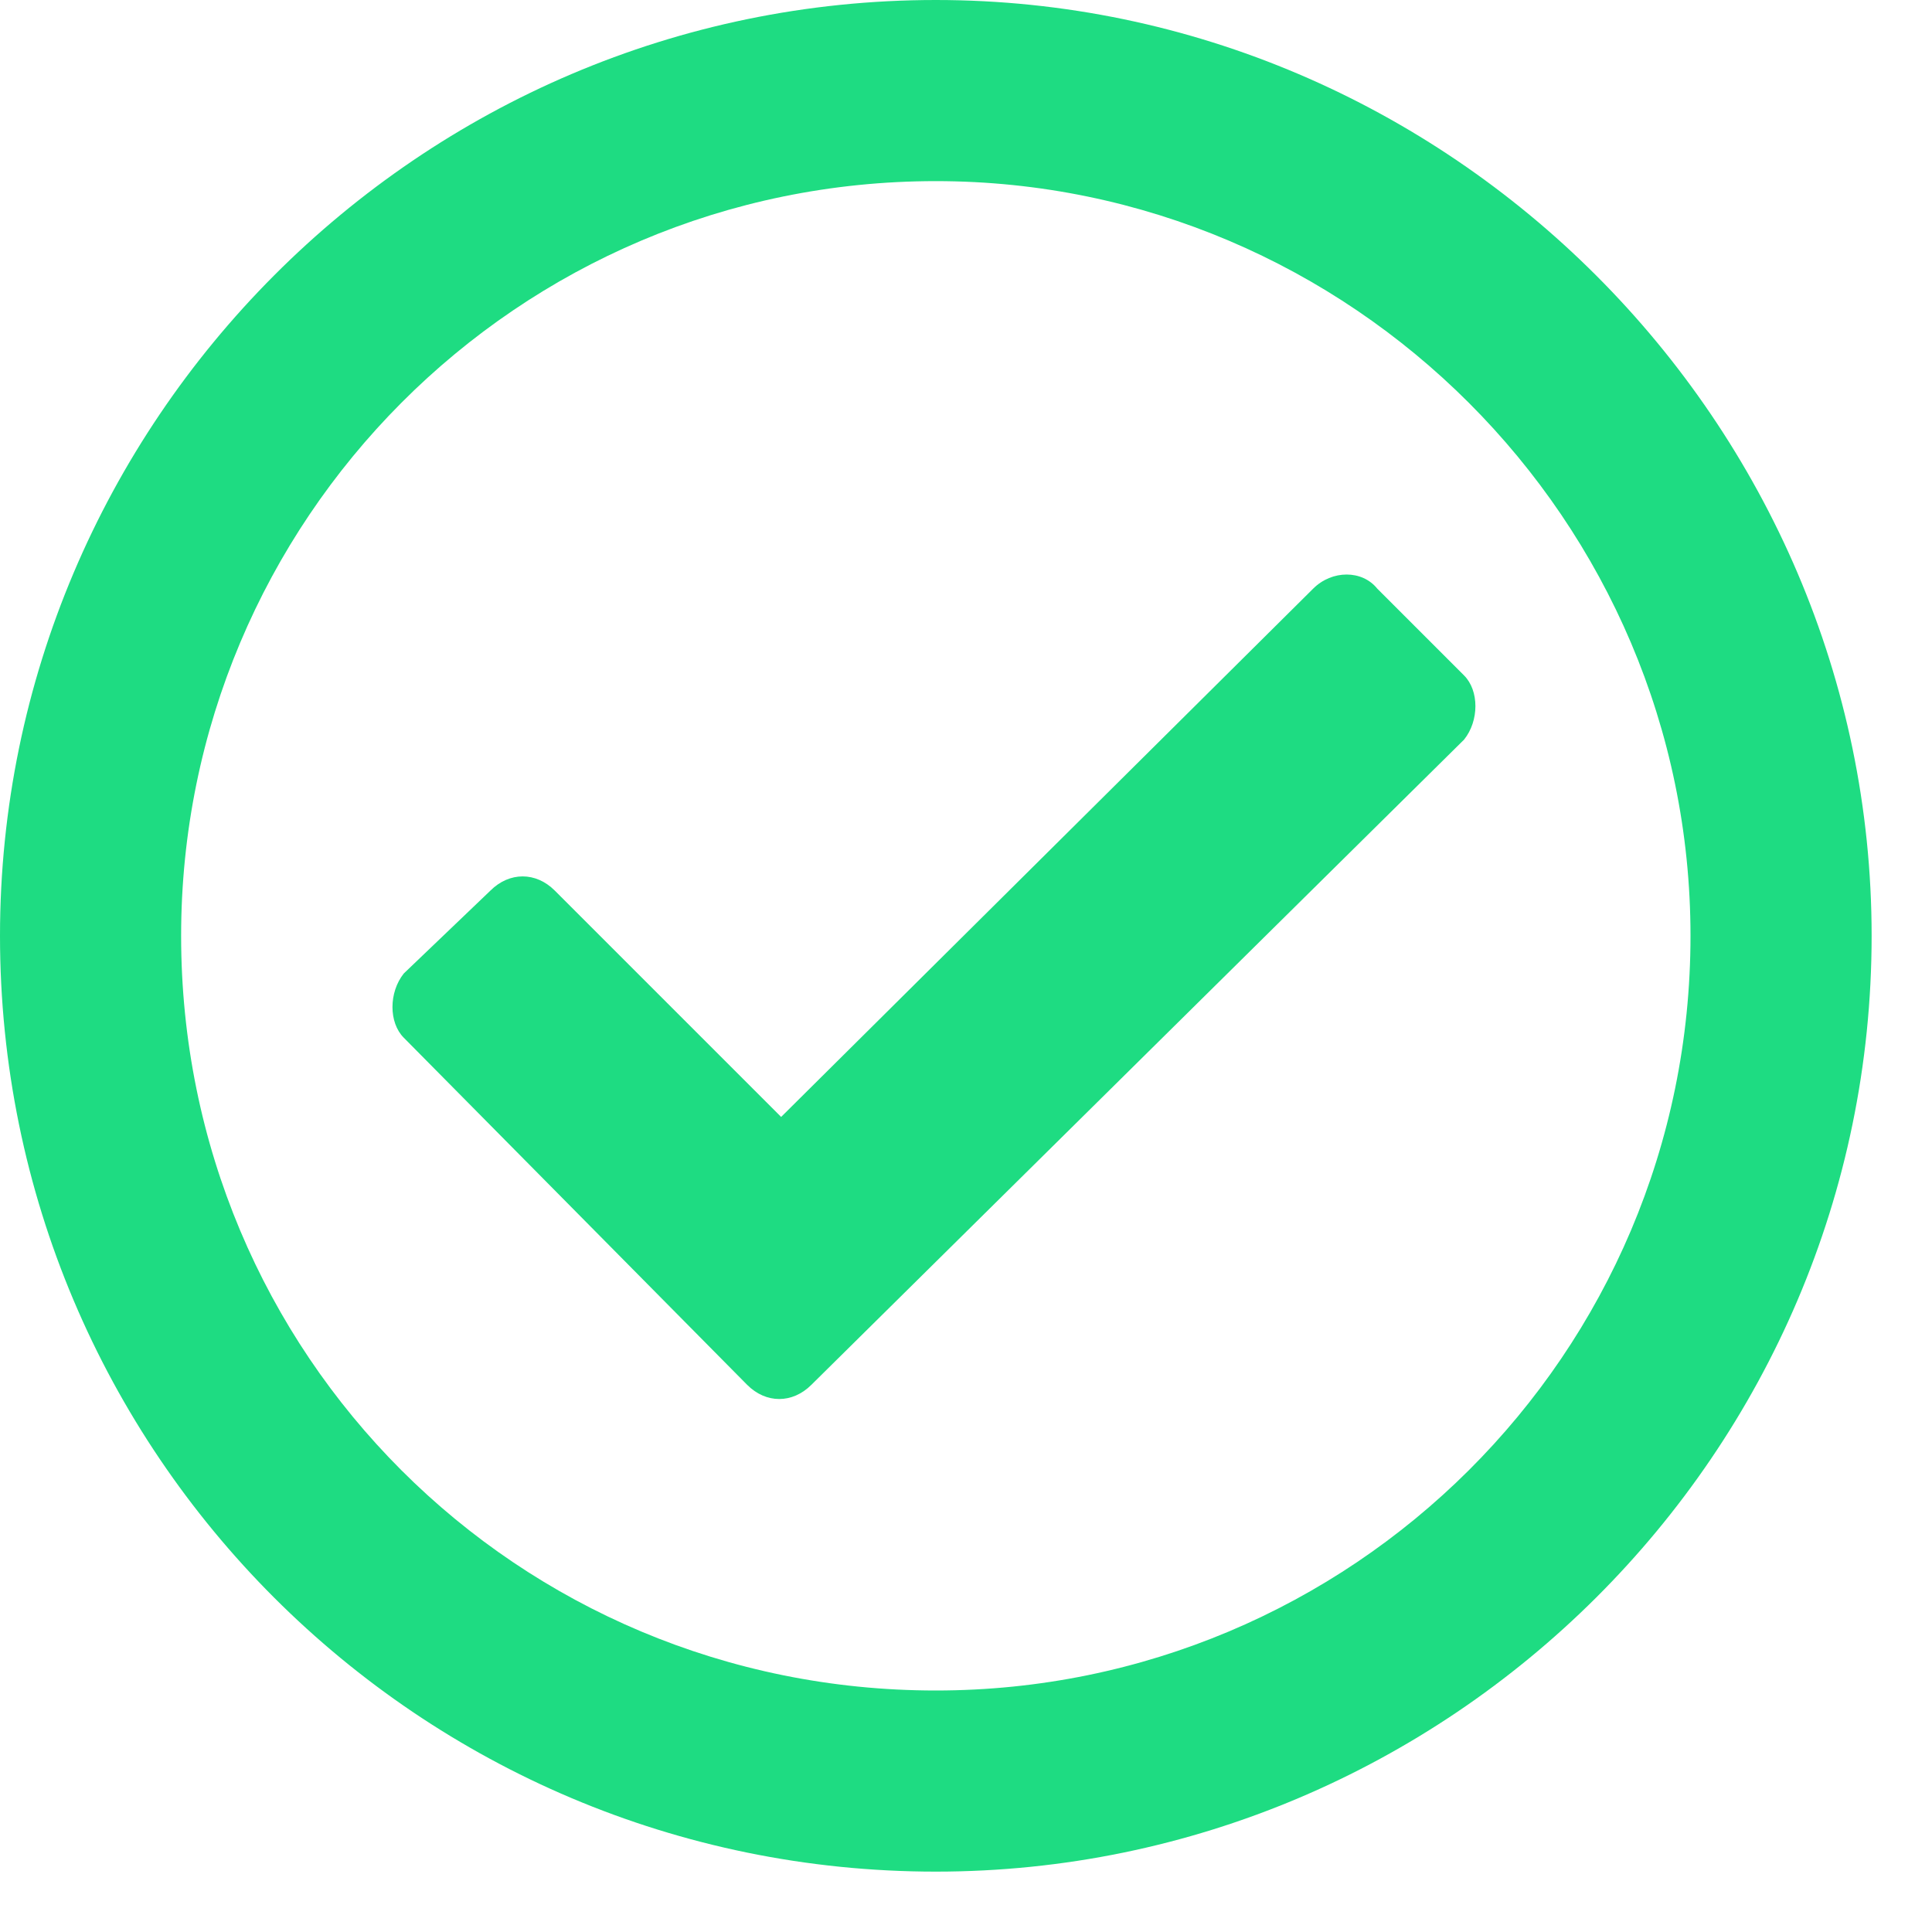
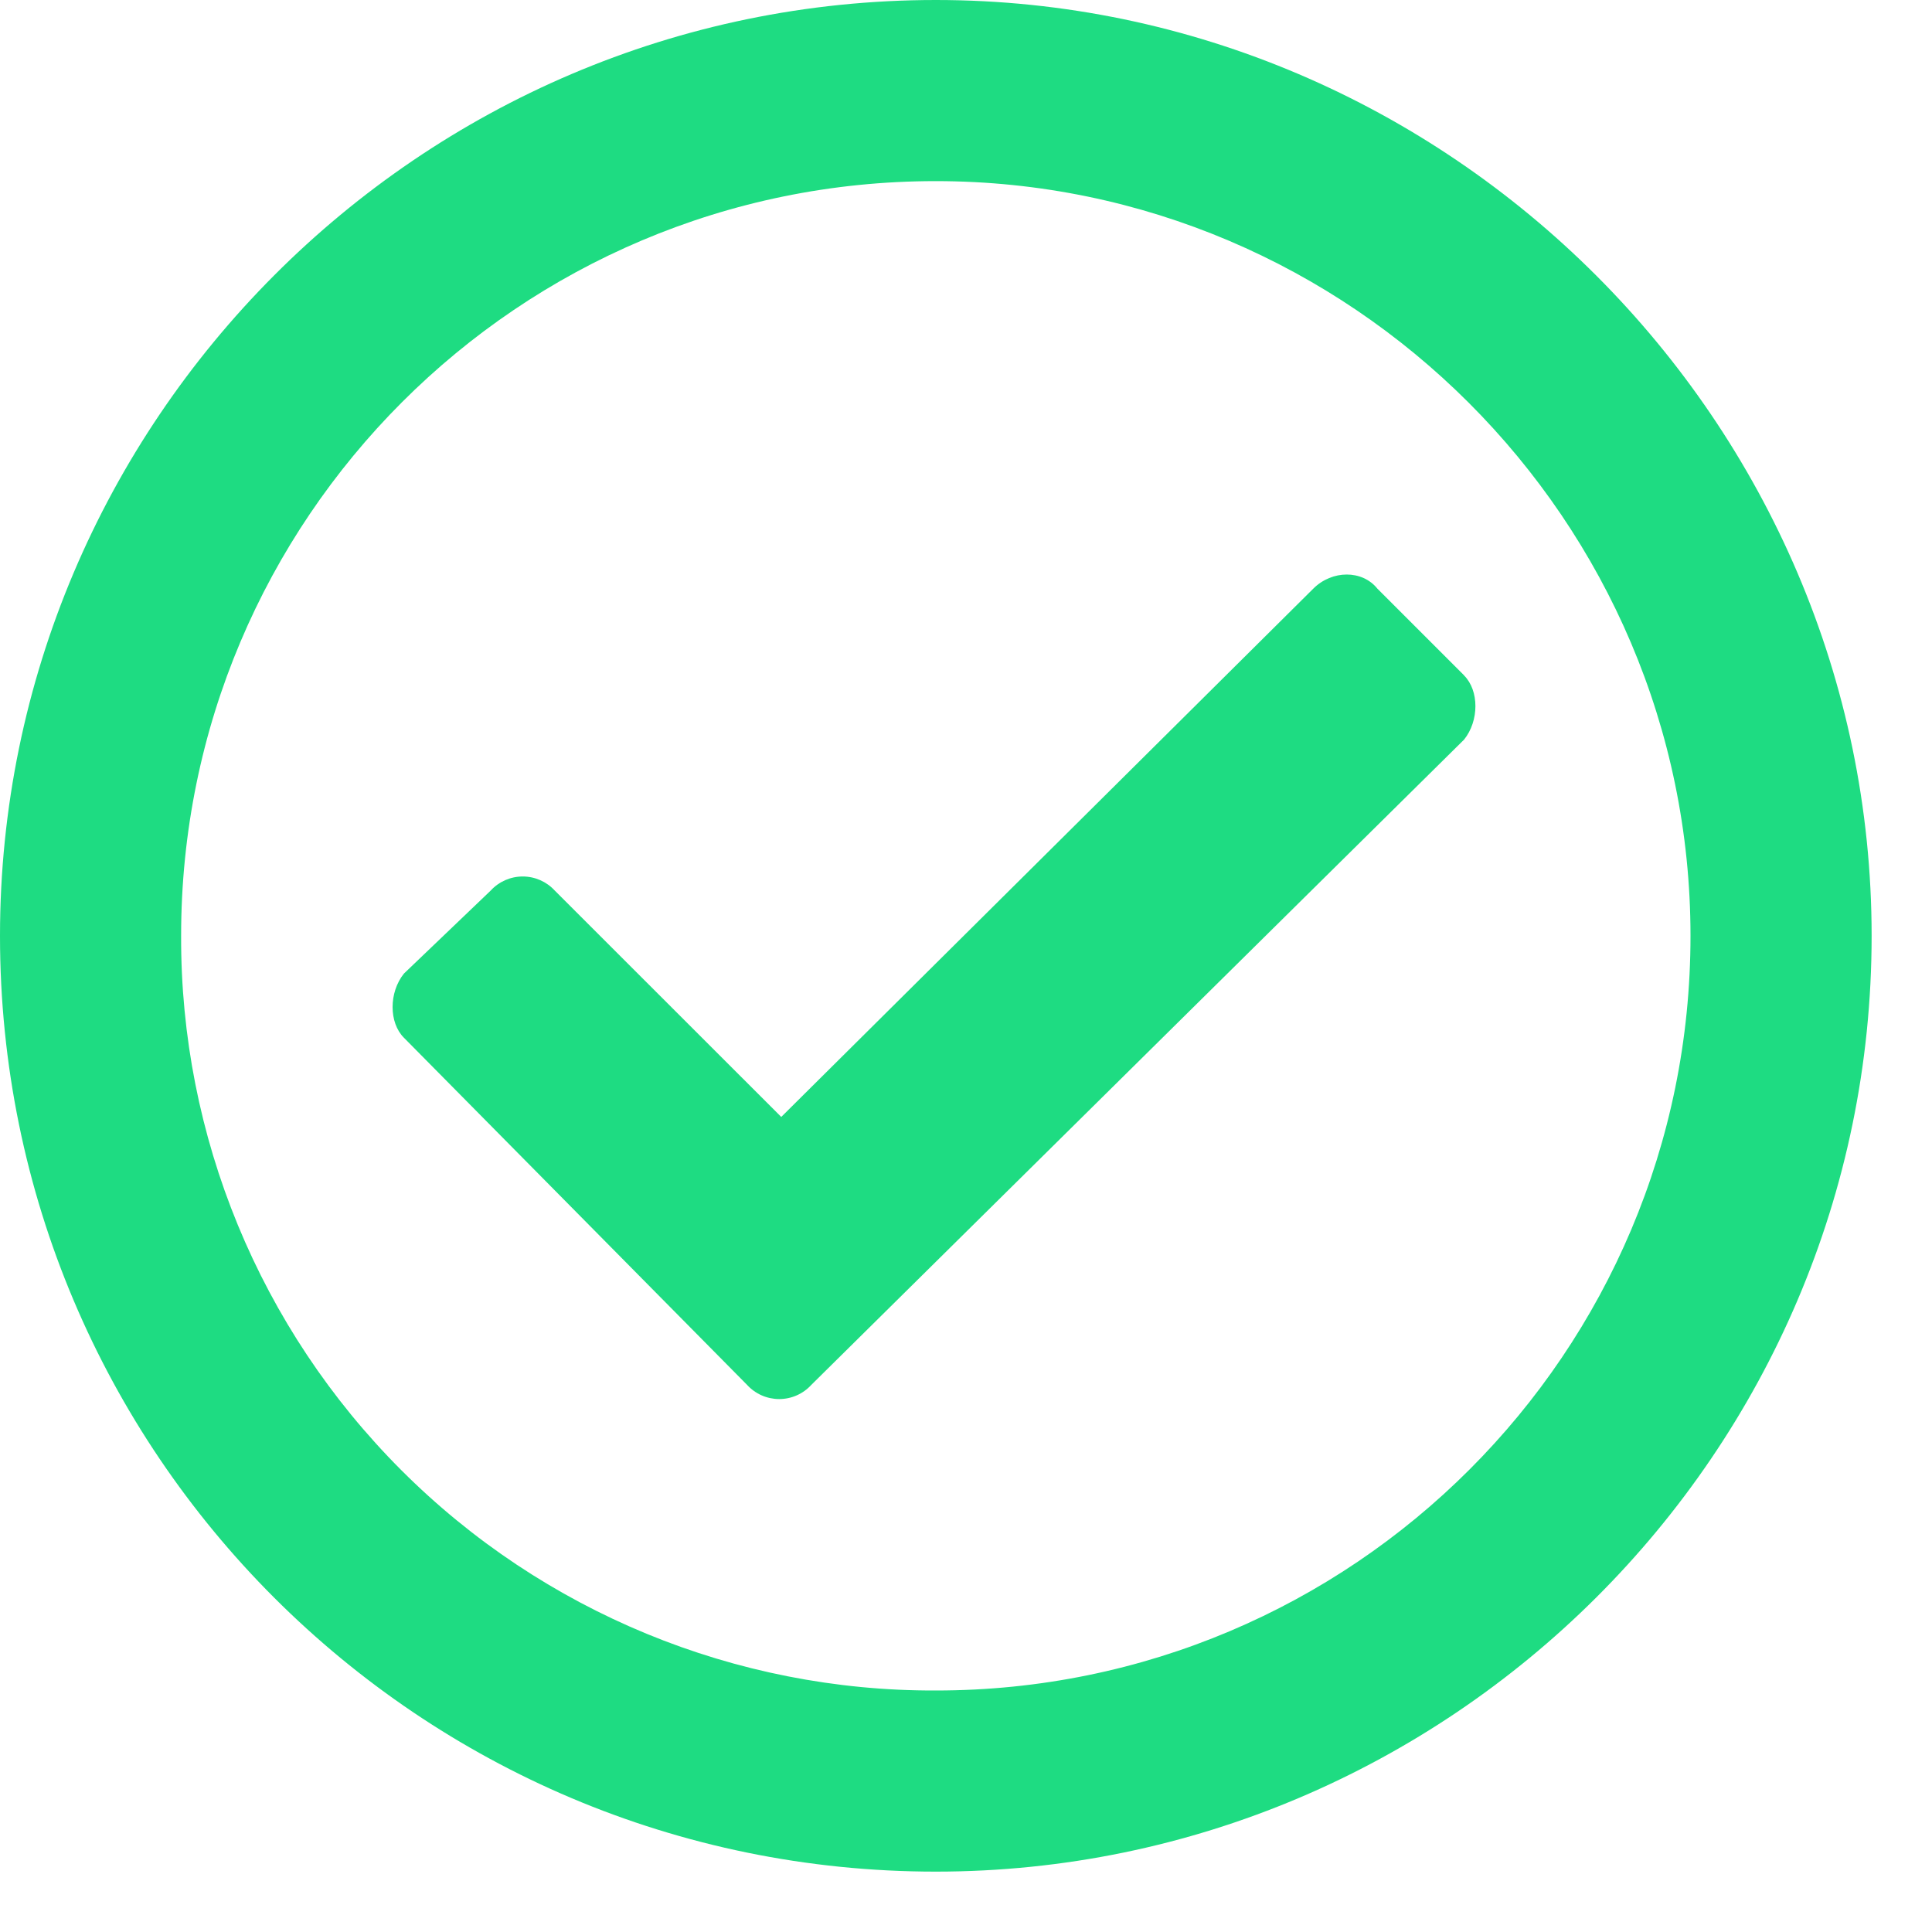
- <svg xmlns="http://www.w3.org/2000/svg" width="16" height="16" viewBox="0 0 16 16" fill="none">
-   <path d="M7.75 0C12 0 15.5 3.5 15.5 7.75C15.5 12.031 12 15.5 7.75 15.5C3.469 15.5 0 12.031 0 7.75C0 3.5 3.469 0 7.75 0ZM7.75 1.5C4.281 1.5 1.5 4.312 1.5 7.75C1.5 11.219 4.281 14 7.75 14C11.188 14 14 11.219 14 7.75C14 4.312 11.188 1.5 7.75 1.5ZM12.125 5.594C12.25 5.719 12.25 5.969 12.125 6.125L6.719 11.469C6.562 11.625 6.344 11.625 6.188 11.469L3.344 8.594C3.219 8.469 3.219 8.219 3.344 8.062L4.062 7.375C4.219 7.219 4.438 7.219 4.594 7.375L6.469 9.25L10.875 4.875C11.031 4.719 11.281 4.719 11.406 4.875L12.125 5.594Z" fill="#1EDC82" />
+ <svg xmlns="http://www.w3.org/2000/svg" width="16" height="16" fill="none">
+   <path fill="#1EDC82" d="M7.75 0C12 0 15.5 3.5 15.5 7.75c0 4.281-3.5 7.75-7.75 7.75A7.749 7.749 0 0 1 0 7.75C0 3.5 3.469 0 7.75 0Zm0 1.5A6.248 6.248 0 0 0 1.5 7.75 6.228 6.228 0 0 0 7.75 14 6.248 6.248 0 0 0 14 7.75c0-3.438-2.813-6.25-6.25-6.25Zm4.375 4.094c.125.125.125.375 0 .531l-5.406 5.344a.36.36 0 0 1-.532 0L3.345 8.594c-.125-.125-.125-.375 0-.531l.719-.688a.36.36 0 0 1 .53 0L6.47 9.25l4.406-4.375c.156-.156.406-.156.531 0l.719.719Z" />
</svg>
